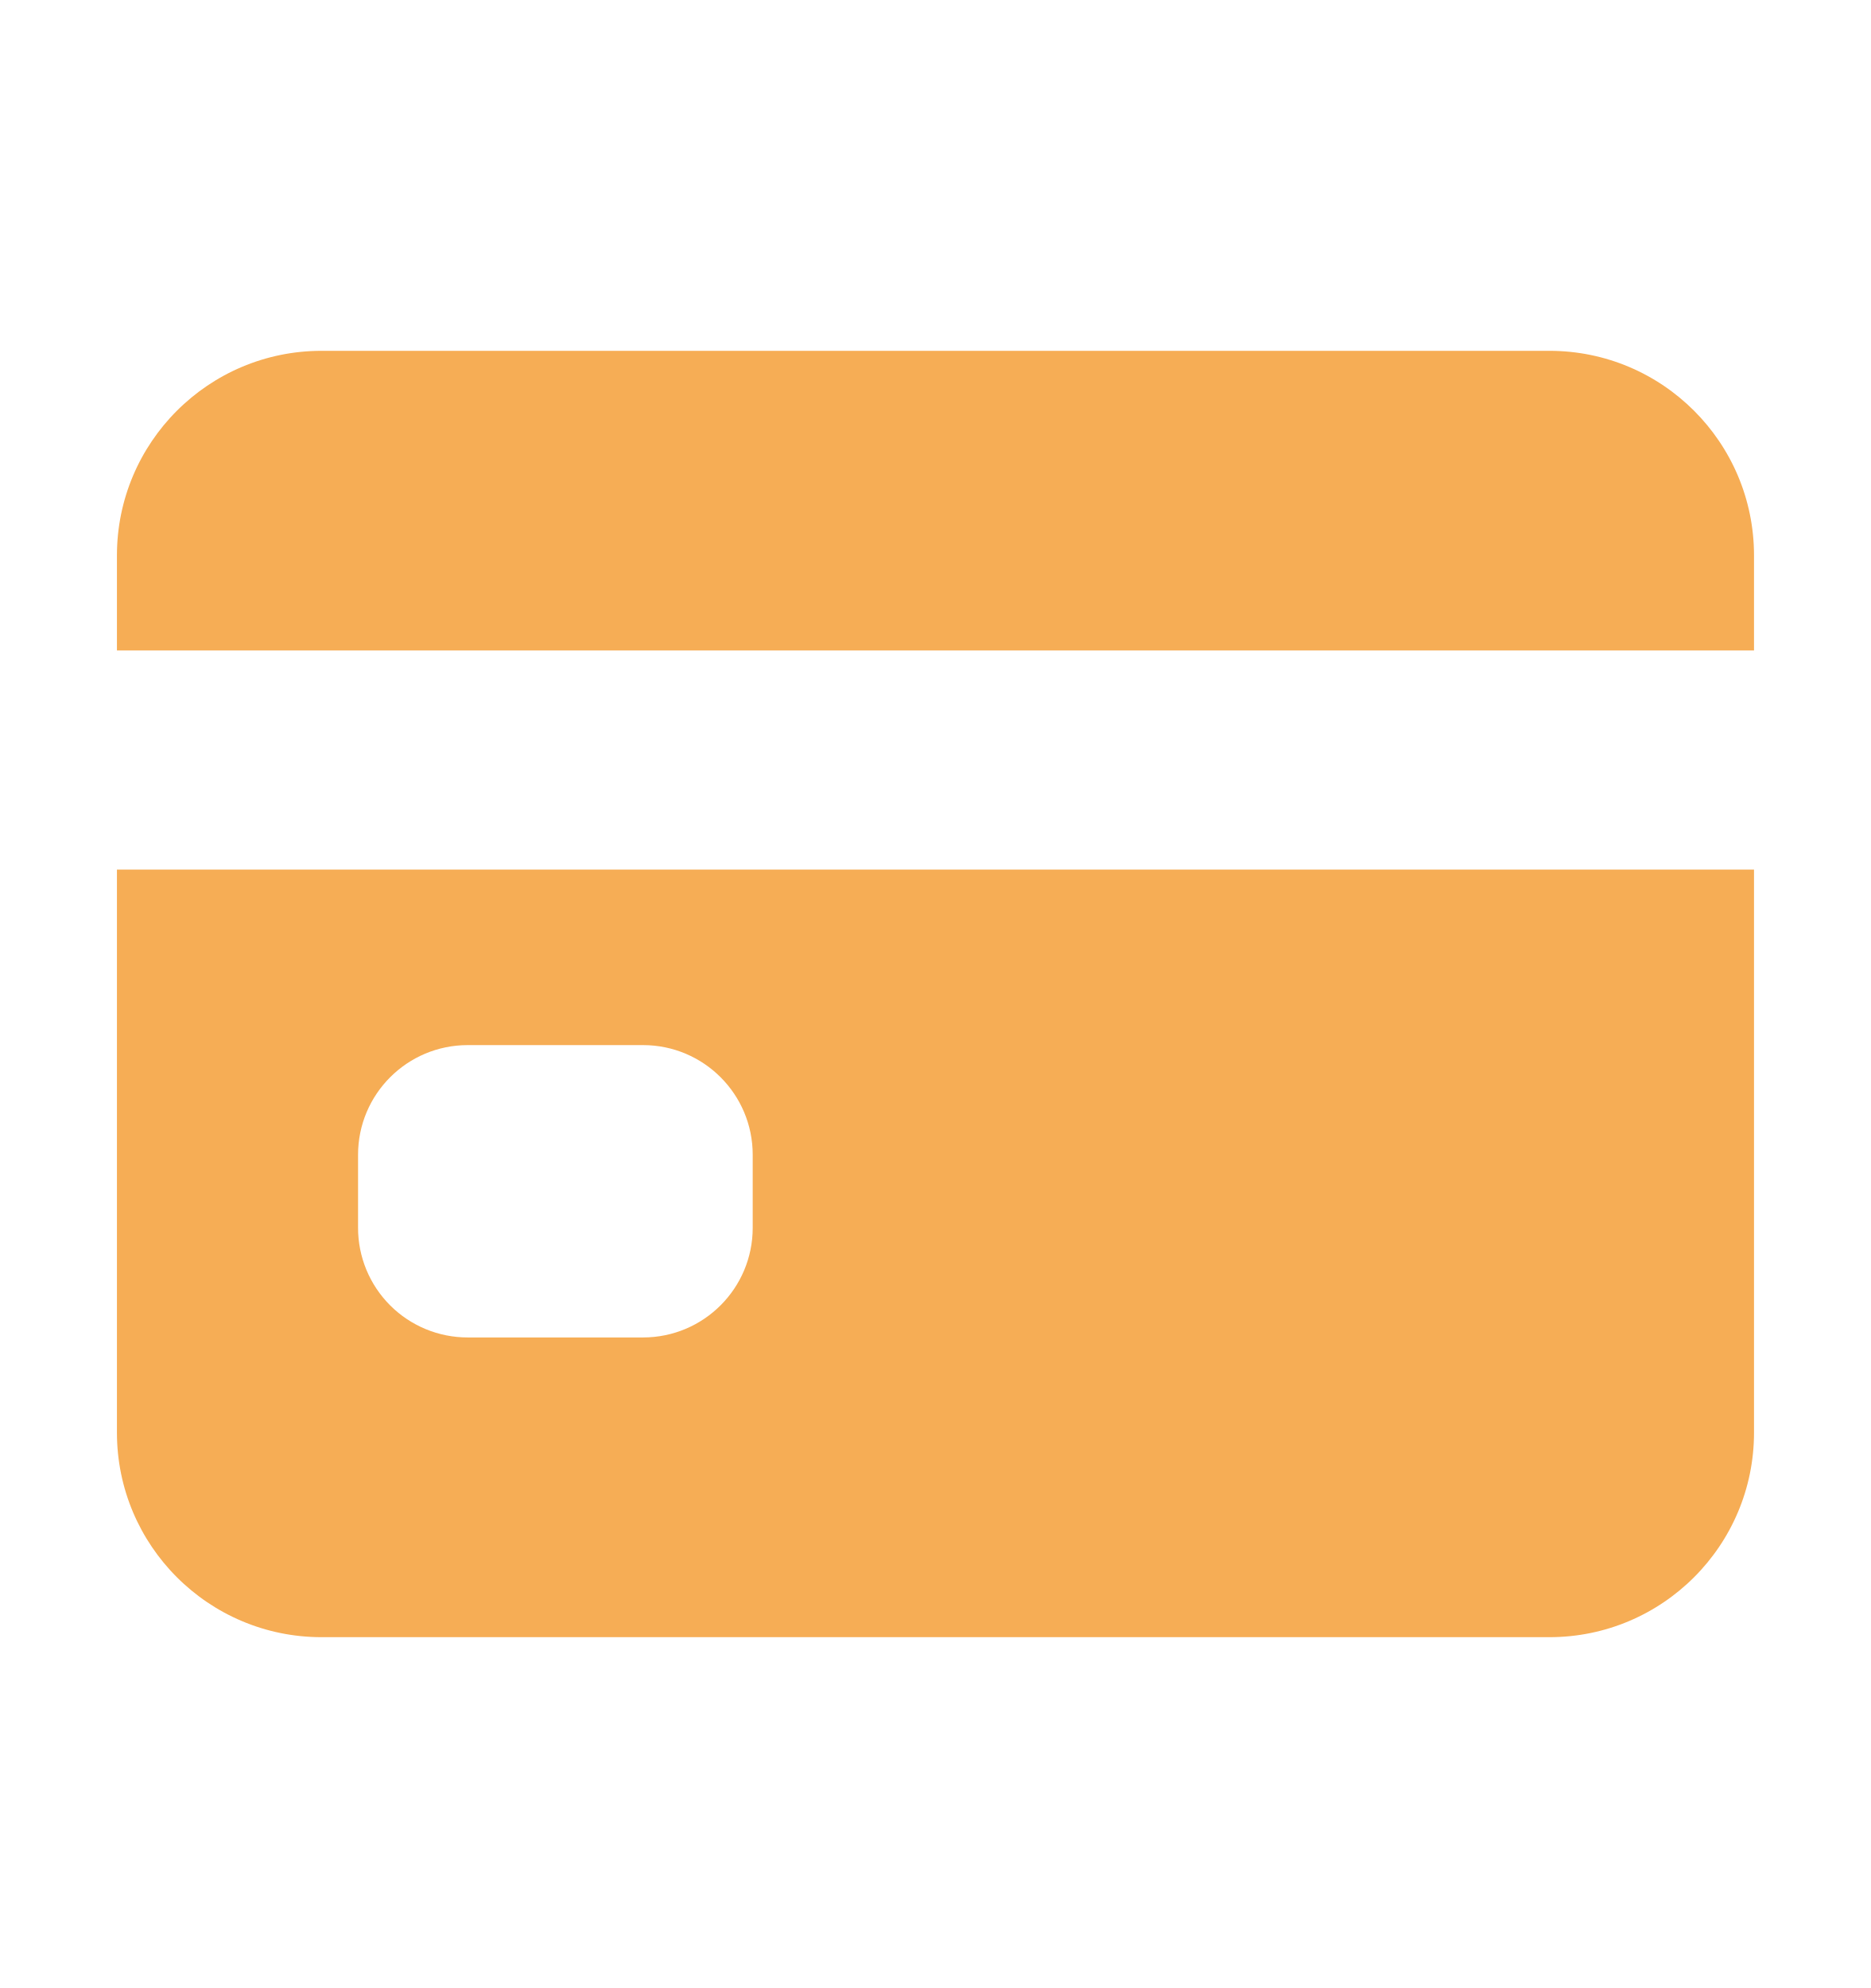
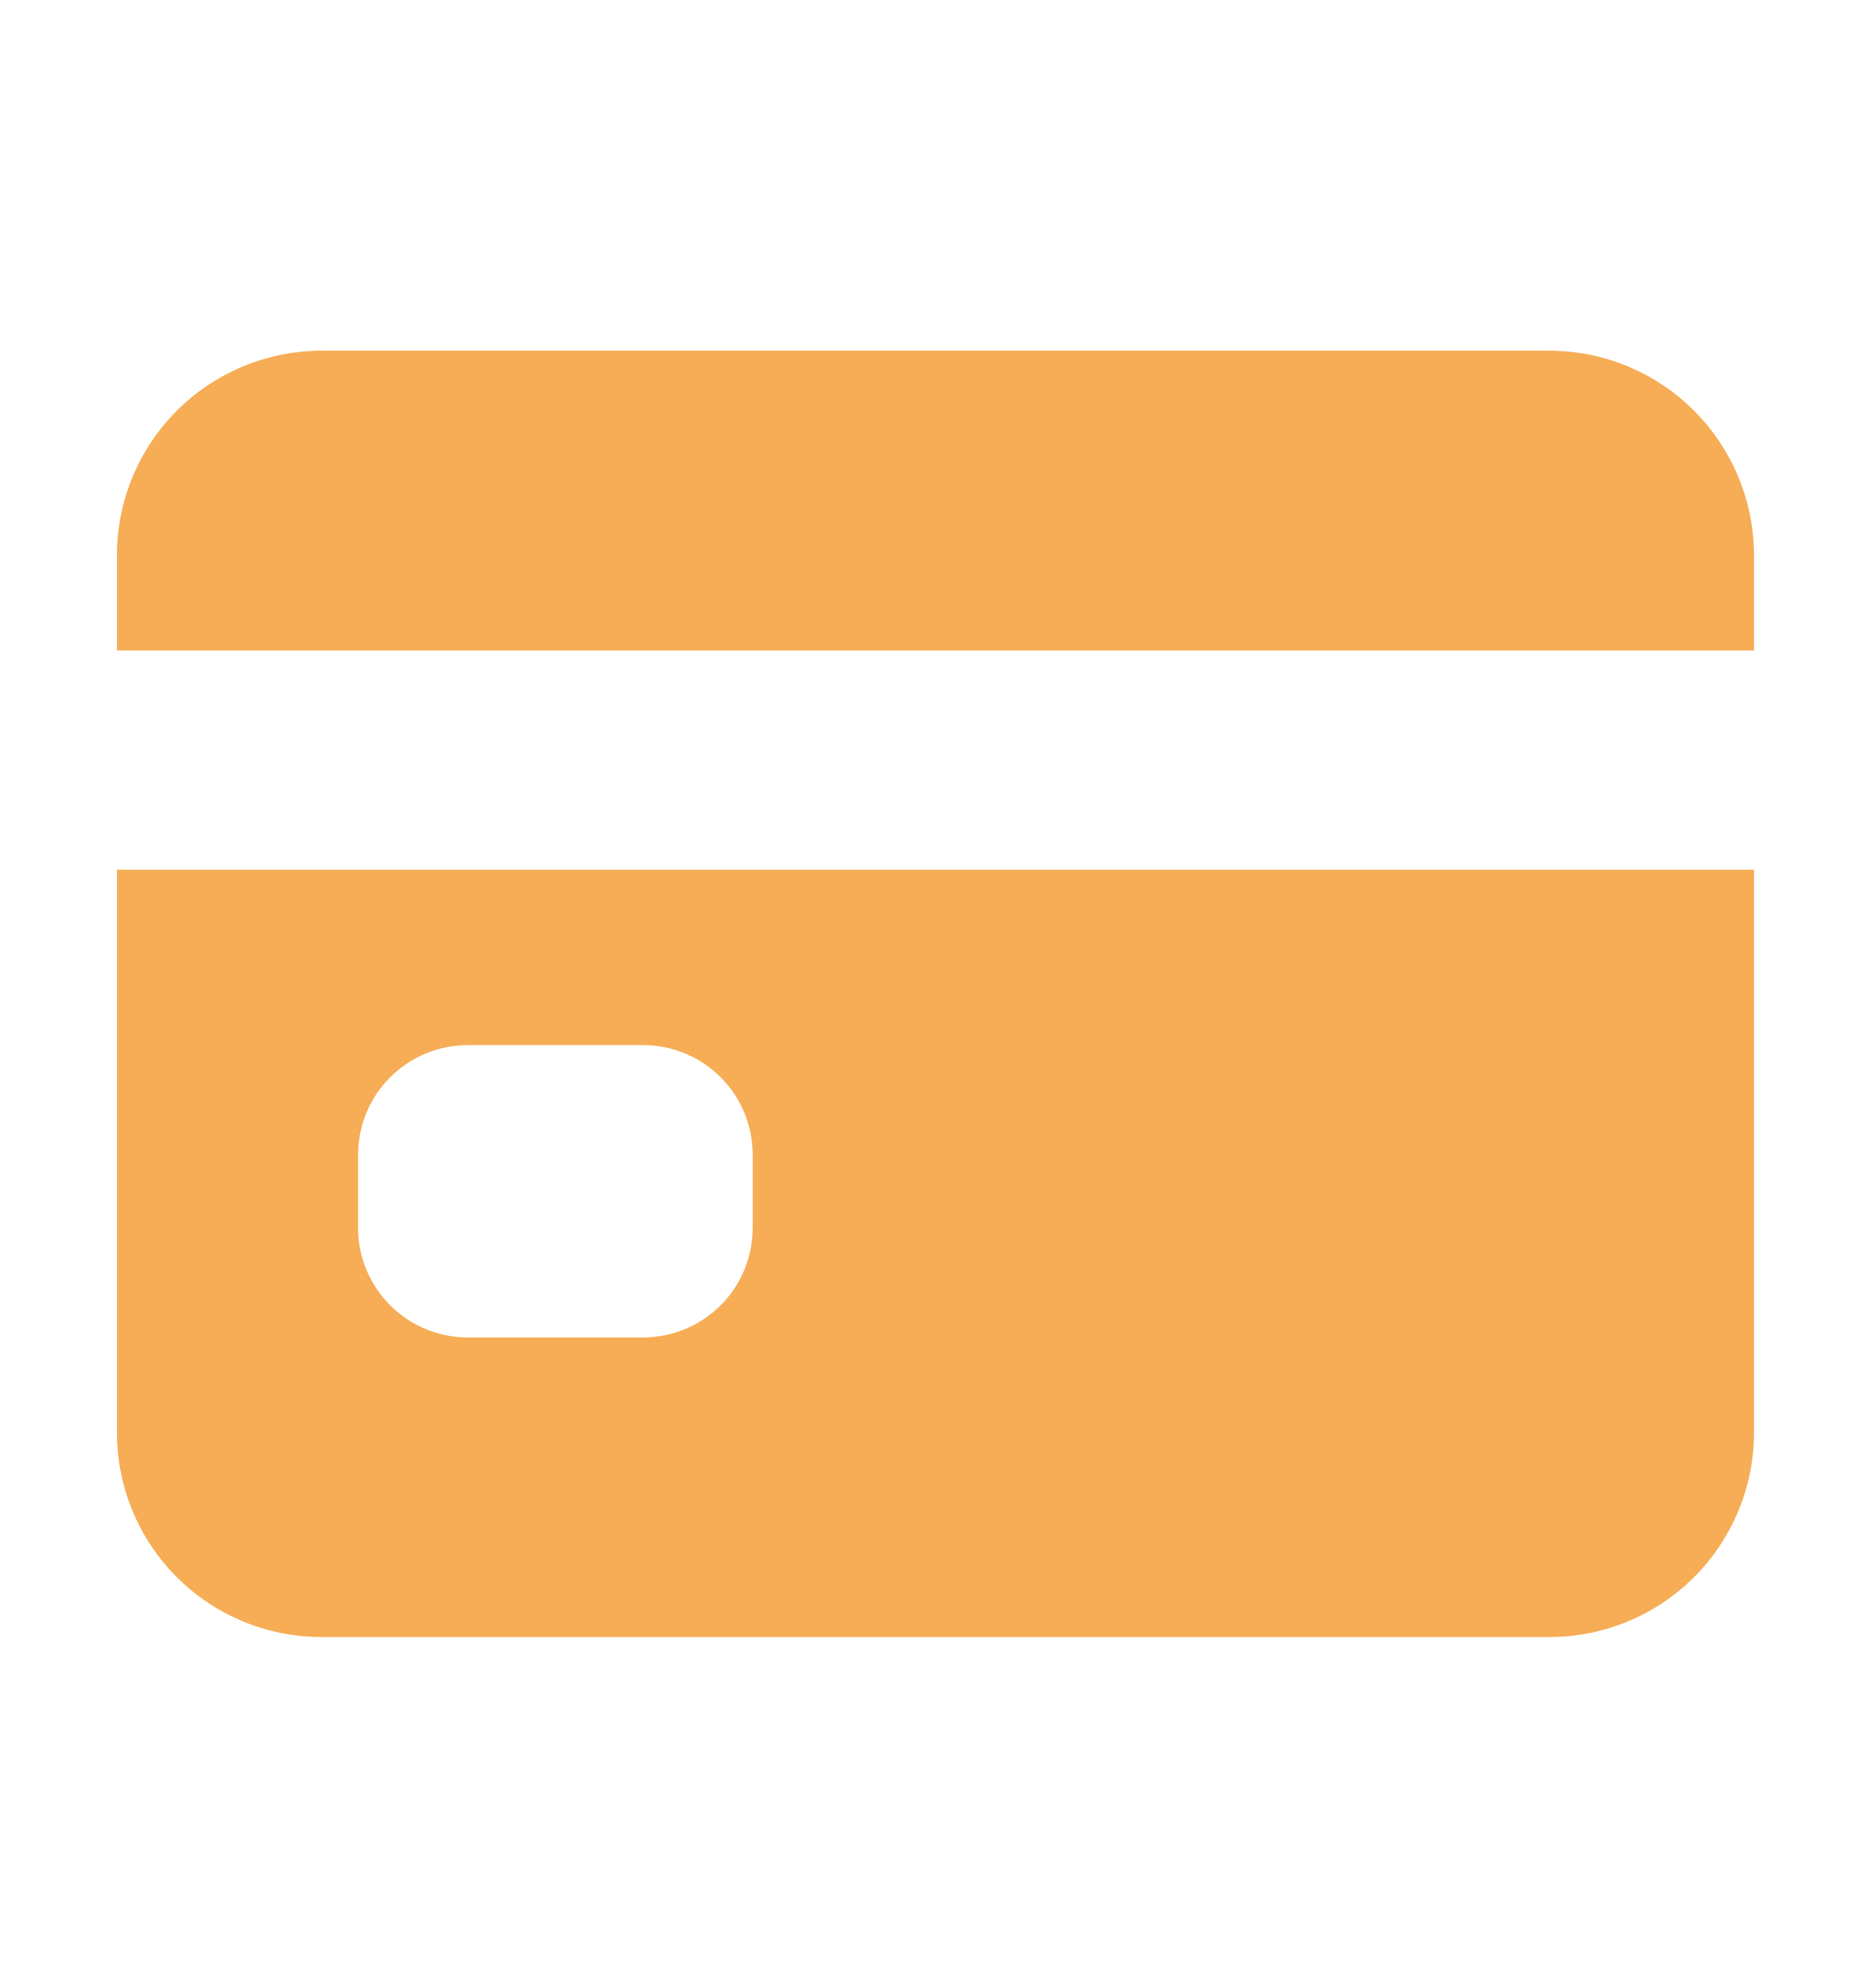
- <svg xmlns="http://www.w3.org/2000/svg" width="16" height="17" fill="none">
-   <path d="M1 12.25A1.75 1.75 0 002.75 14h10.5A1.75 1.75 0 0015 12.25V7.436H1v4.812zm2.062-2.375A.938.938 0 014 8.937h1.5a.938.938 0 01.937.938v.624a.938.938 0 01-.937.938H4a.937.937 0 01-.938-.938v-.624zM13.25 3H2.75A1.75 1.75 0 001 4.75v.812h14v-.813A1.75 1.75 0 0013.25 3z" fill="#F6AD55" />
+ <svg xmlns="http://www.w3.org/2000/svg" width="16" height="17" viewBox="0 0 16 17" fill="none">
+   <path d="M1 12.249C1 12.714 1.184 13.159 1.512 13.487C1.84 13.815 2.286 13.999 2.75 13.999H13.25C13.714 13.999 14.159 13.815 14.487 13.487C14.815 13.159 15 12.714 15 12.249V7.437H1V12.249ZM3.062 9.875C3.062 9.626 3.161 9.387 3.337 9.212C3.513 9.036 3.751 8.937 4 8.937H5.5C5.748 8.937 5.987 9.036 6.163 9.212C6.338 9.387 6.437 9.626 6.437 9.875V10.499C6.437 10.748 6.338 10.987 6.163 11.162C5.987 11.338 5.748 11.437 5.5 11.437H4C3.751 11.437 3.513 11.338 3.337 11.162C3.161 10.987 3.062 10.748 3.062 10.499V9.875Z" fill="#F6AD55" />
+   <path d="M13.25 2.999H2.75C2.286 2.999 1.84 3.184 1.512 3.512C1.184 3.84 1 4.285 1 4.749V5.562H15V4.749C15 4.285 14.815 3.84 14.487 3.512C14.159 3.184 13.714 2.999 13.25 2.999Z" fill="#F6AD55" />
</svg>
